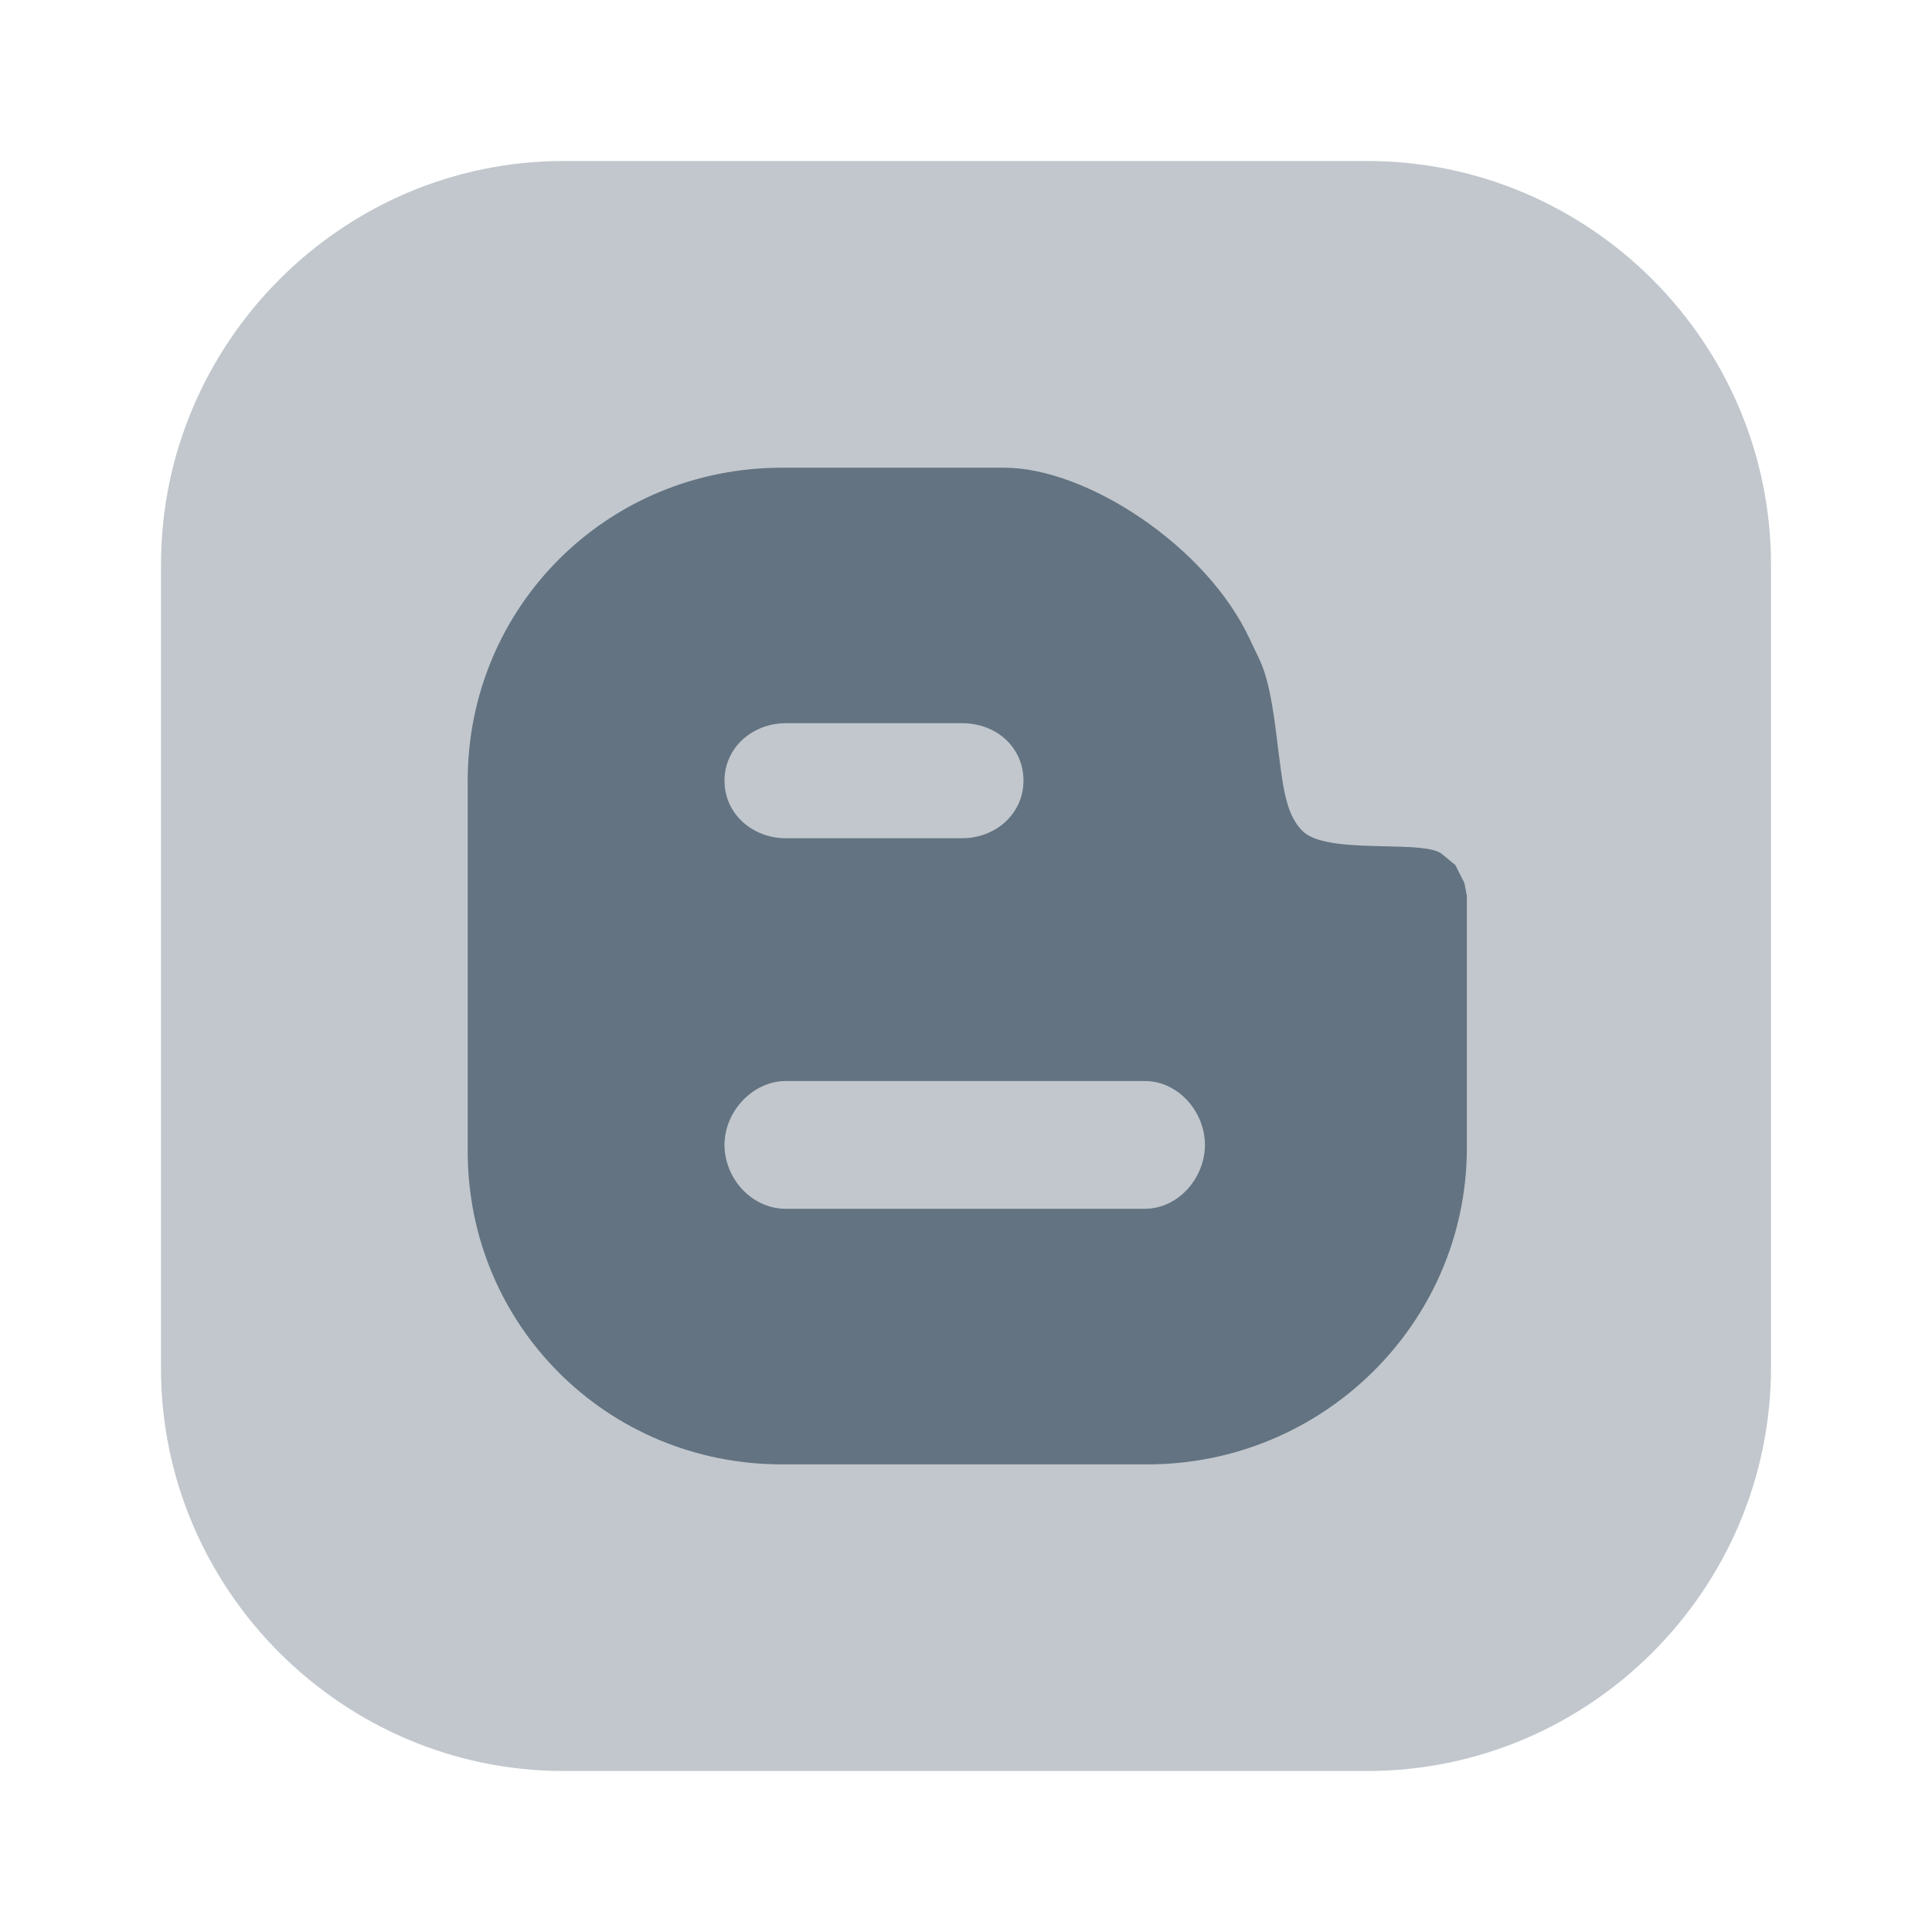
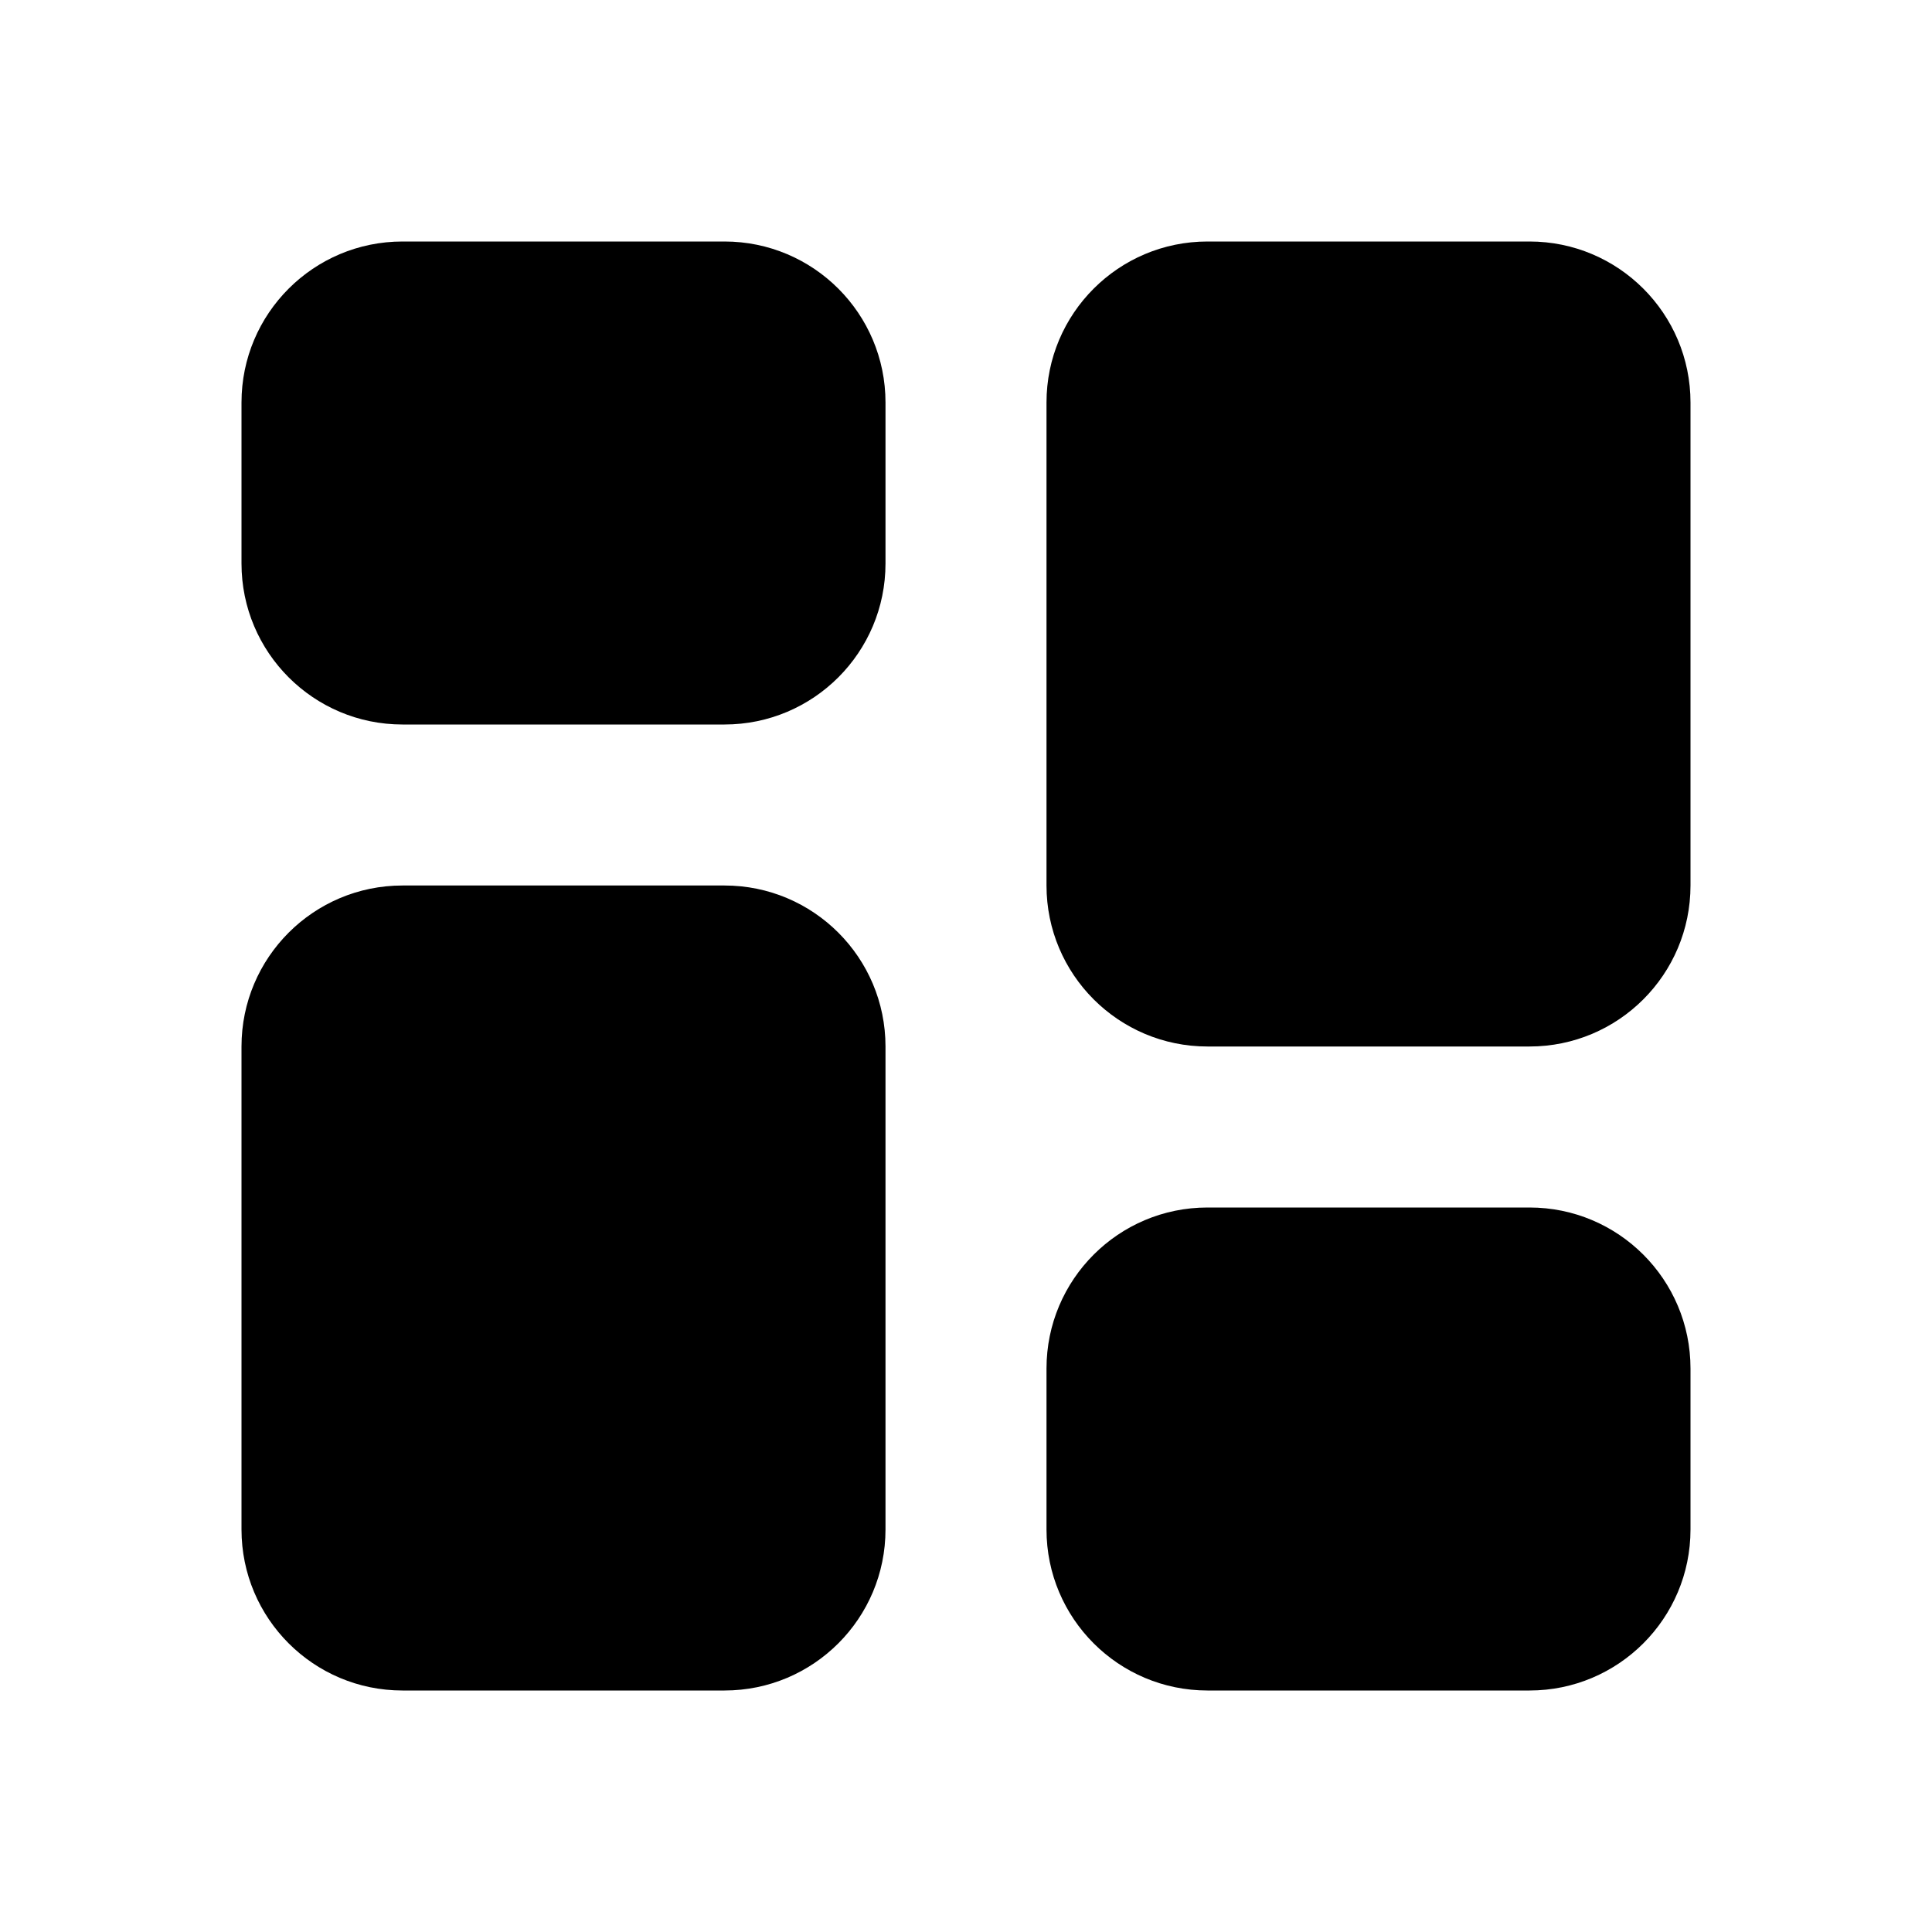
- <svg xmlns="http://www.w3.org/2000/svg" width="24" height="24" viewBox="0 0 24 24" fill="none">
-   <path opacity="0.4" d="M16.984 2H7C4.254 2 2 4.254 2 7.016V17C2 19.746 4.254 22 7 22H16.984C19.746 22 22 19.746 22 16.984V7.016C22 4.254 19.746 2 16.984 2Z" fill="#637381" />
-   <path fill-rule="evenodd" clip-rule="evenodd" d="M14.254 18.191C16.429 18.191 18.206 16.445 18.222 14.286V11.127L18.191 10.968L18.079 10.746L17.905 10.603C17.8 10.527 17.52 10.52 17.21 10.513C16.813 10.504 16.369 10.494 16.191 10.333C15.984 10.141 15.942 9.812 15.886 9.37C15.882 9.337 15.877 9.304 15.873 9.27C15.78 8.46 15.698 8.294 15.59 8.076C15.569 8.033 15.547 7.988 15.524 7.937C14.984 6.778 13.492 5.81 12.476 5.81H9.714C7.54 5.81 5.81 7.54 5.81 9.698V14.302C5.81 16.46 7.54 18.191 9.714 18.191H14.254ZM9.762 8.984H11.952C12.381 8.984 12.714 9.286 12.714 9.698C12.714 10.111 12.365 10.413 11.952 10.413H9.762C9.349 10.413 9 10.111 9 9.698C9 9.286 9.349 8.984 9.762 8.984ZM9.762 13.429H14.222C14.635 13.429 14.968 13.809 14.968 14.222C14.968 14.635 14.635 15.016 14.222 15.016H9.762C9.333 15.016 9 14.635 9 14.222C9 13.809 9.349 13.429 9.762 13.429Z" fill="#637381" />
+ <svg xmlns="http://www.w3.org/2000/svg" width="1em" height="1em" viewBox="0 0 24 24">
+   <path fill="currentColor" d="M5 3a2 2 0 0 0-2 2v2a2 2 0 0 0 2 2h4a2 2 0 0 0 2-2V5a2 2 0 0 0-2-2zm14 18a2 2 0 0 0 2-2v-2a2 2 0 0 0-2-2h-4a2 2 0 0 0-2 2v2a2 2 0 0 0 2 2zM5 11a2 2 0 0 0-2 2v6a2 2 0 0 0 2 2h4a2 2 0 0 0 2-2v-6a2 2 0 0 0-2-2zm14 2a2 2 0 0 0 2-2V5a2 2 0 0 0-2-2h-4a2 2 0 0 0-2 2v6a2 2 0 0 0 2 2z" />
</svg>
